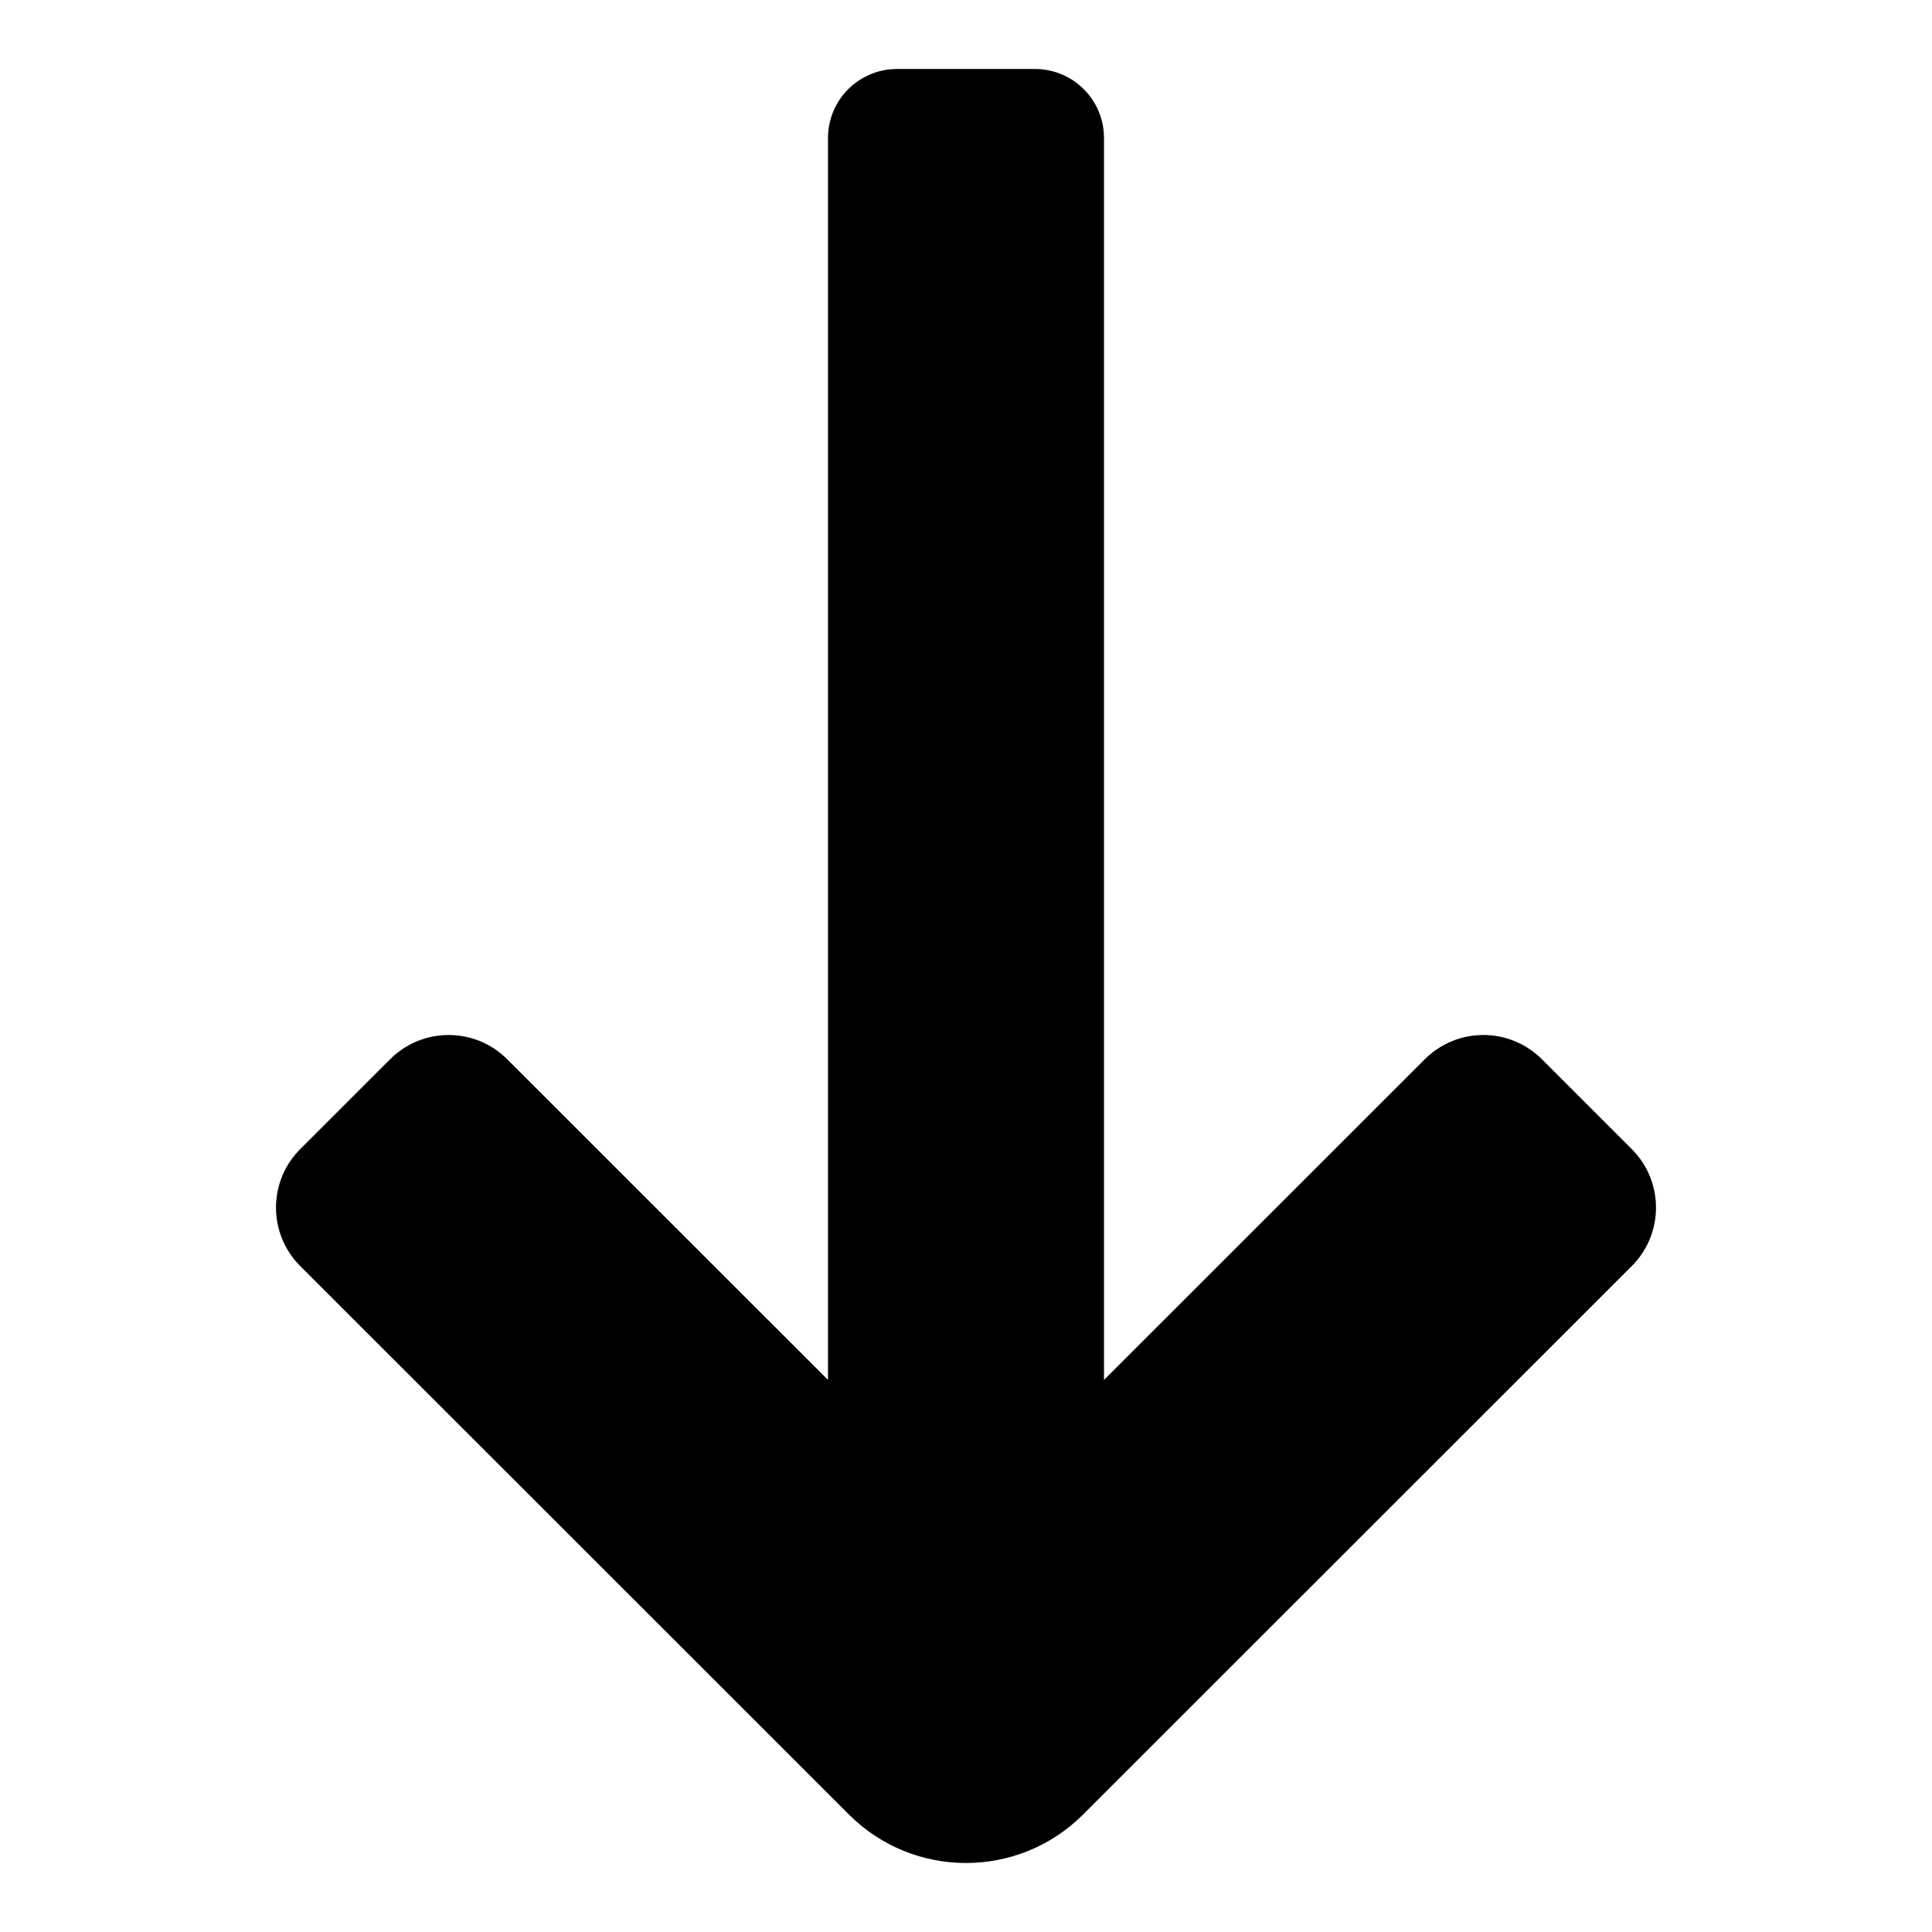
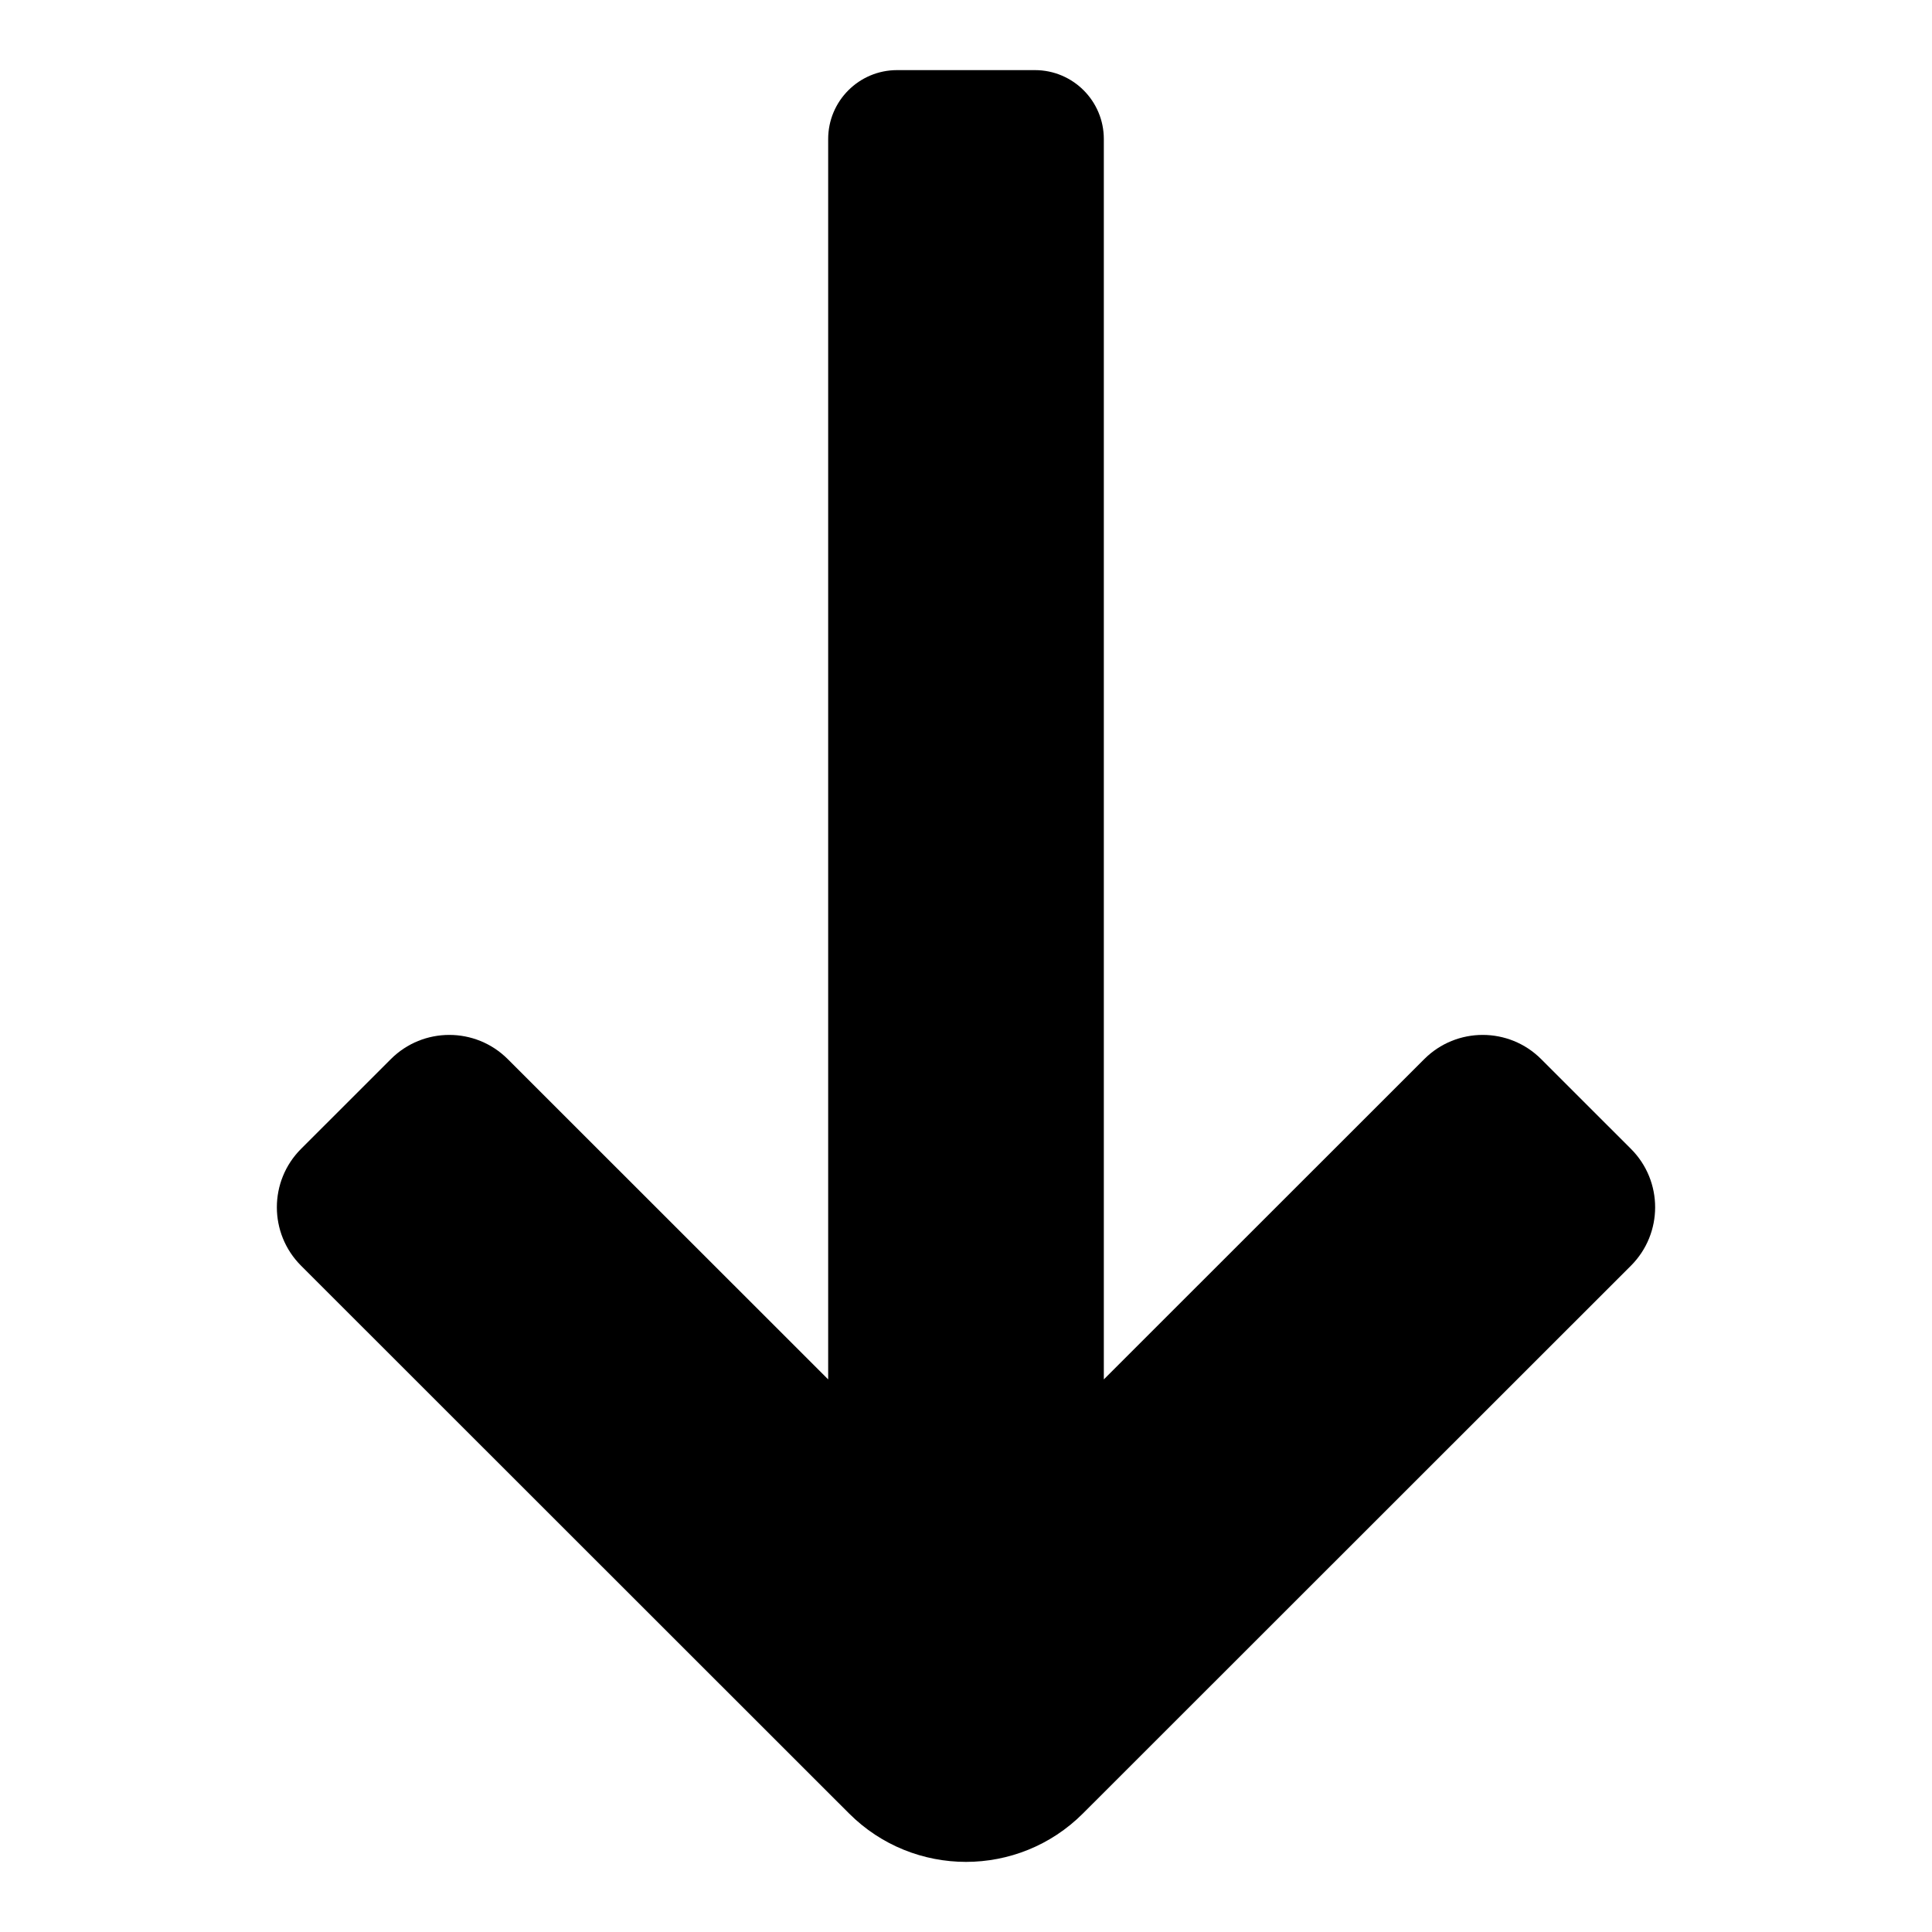
- <svg xmlns="http://www.w3.org/2000/svg" height="280" viewBox="0 0 280 280" width="280">
-   <path d="m123.034 262.976-79.52-79.486c-4.685-4.683-4.685-12.275 0-16.958l13.026-13.02c4.685-4.683 12.281-4.683 16.965 0l46.495 46.475v-179.987c0-5.523 4.477-10 10-10h20c5.523 0 10 4.477 10 10v179.987l46.495-46.475c4.685-4.683 12.281-4.683 16.966 0l13.025 13.02c4.685 4.683 4.685 12.275 0 16.958l-79.52 79.486c-9.37 9.365-24.562 9.365-33.932 0z" />
+ <svg xmlns="http://www.w3.org/2000/svg" height="642" viewBox="0 0 642 642" width="642">
+   <path d="m282.148 602.616-182.102-182.023c-10.728-10.724-10.728-28.11 0-38.834l29.829-29.816c10.728-10.724 28.123-10.724 38.851 0l106.474 106.428v-412.171c0-12.647 10.252-22.9 22.9-22.9h45.8c12.648 0 22.9 10.253 22.9 22.9v412.171l106.474-106.428c10.729-10.724 28.124-10.724 38.852 0l29.827 29.816c10.729 10.724 10.729 28.11 0 38.834l-182.101 182.023c-21.457 21.446-56.247 21.446-77.704 0z" />
</svg>
